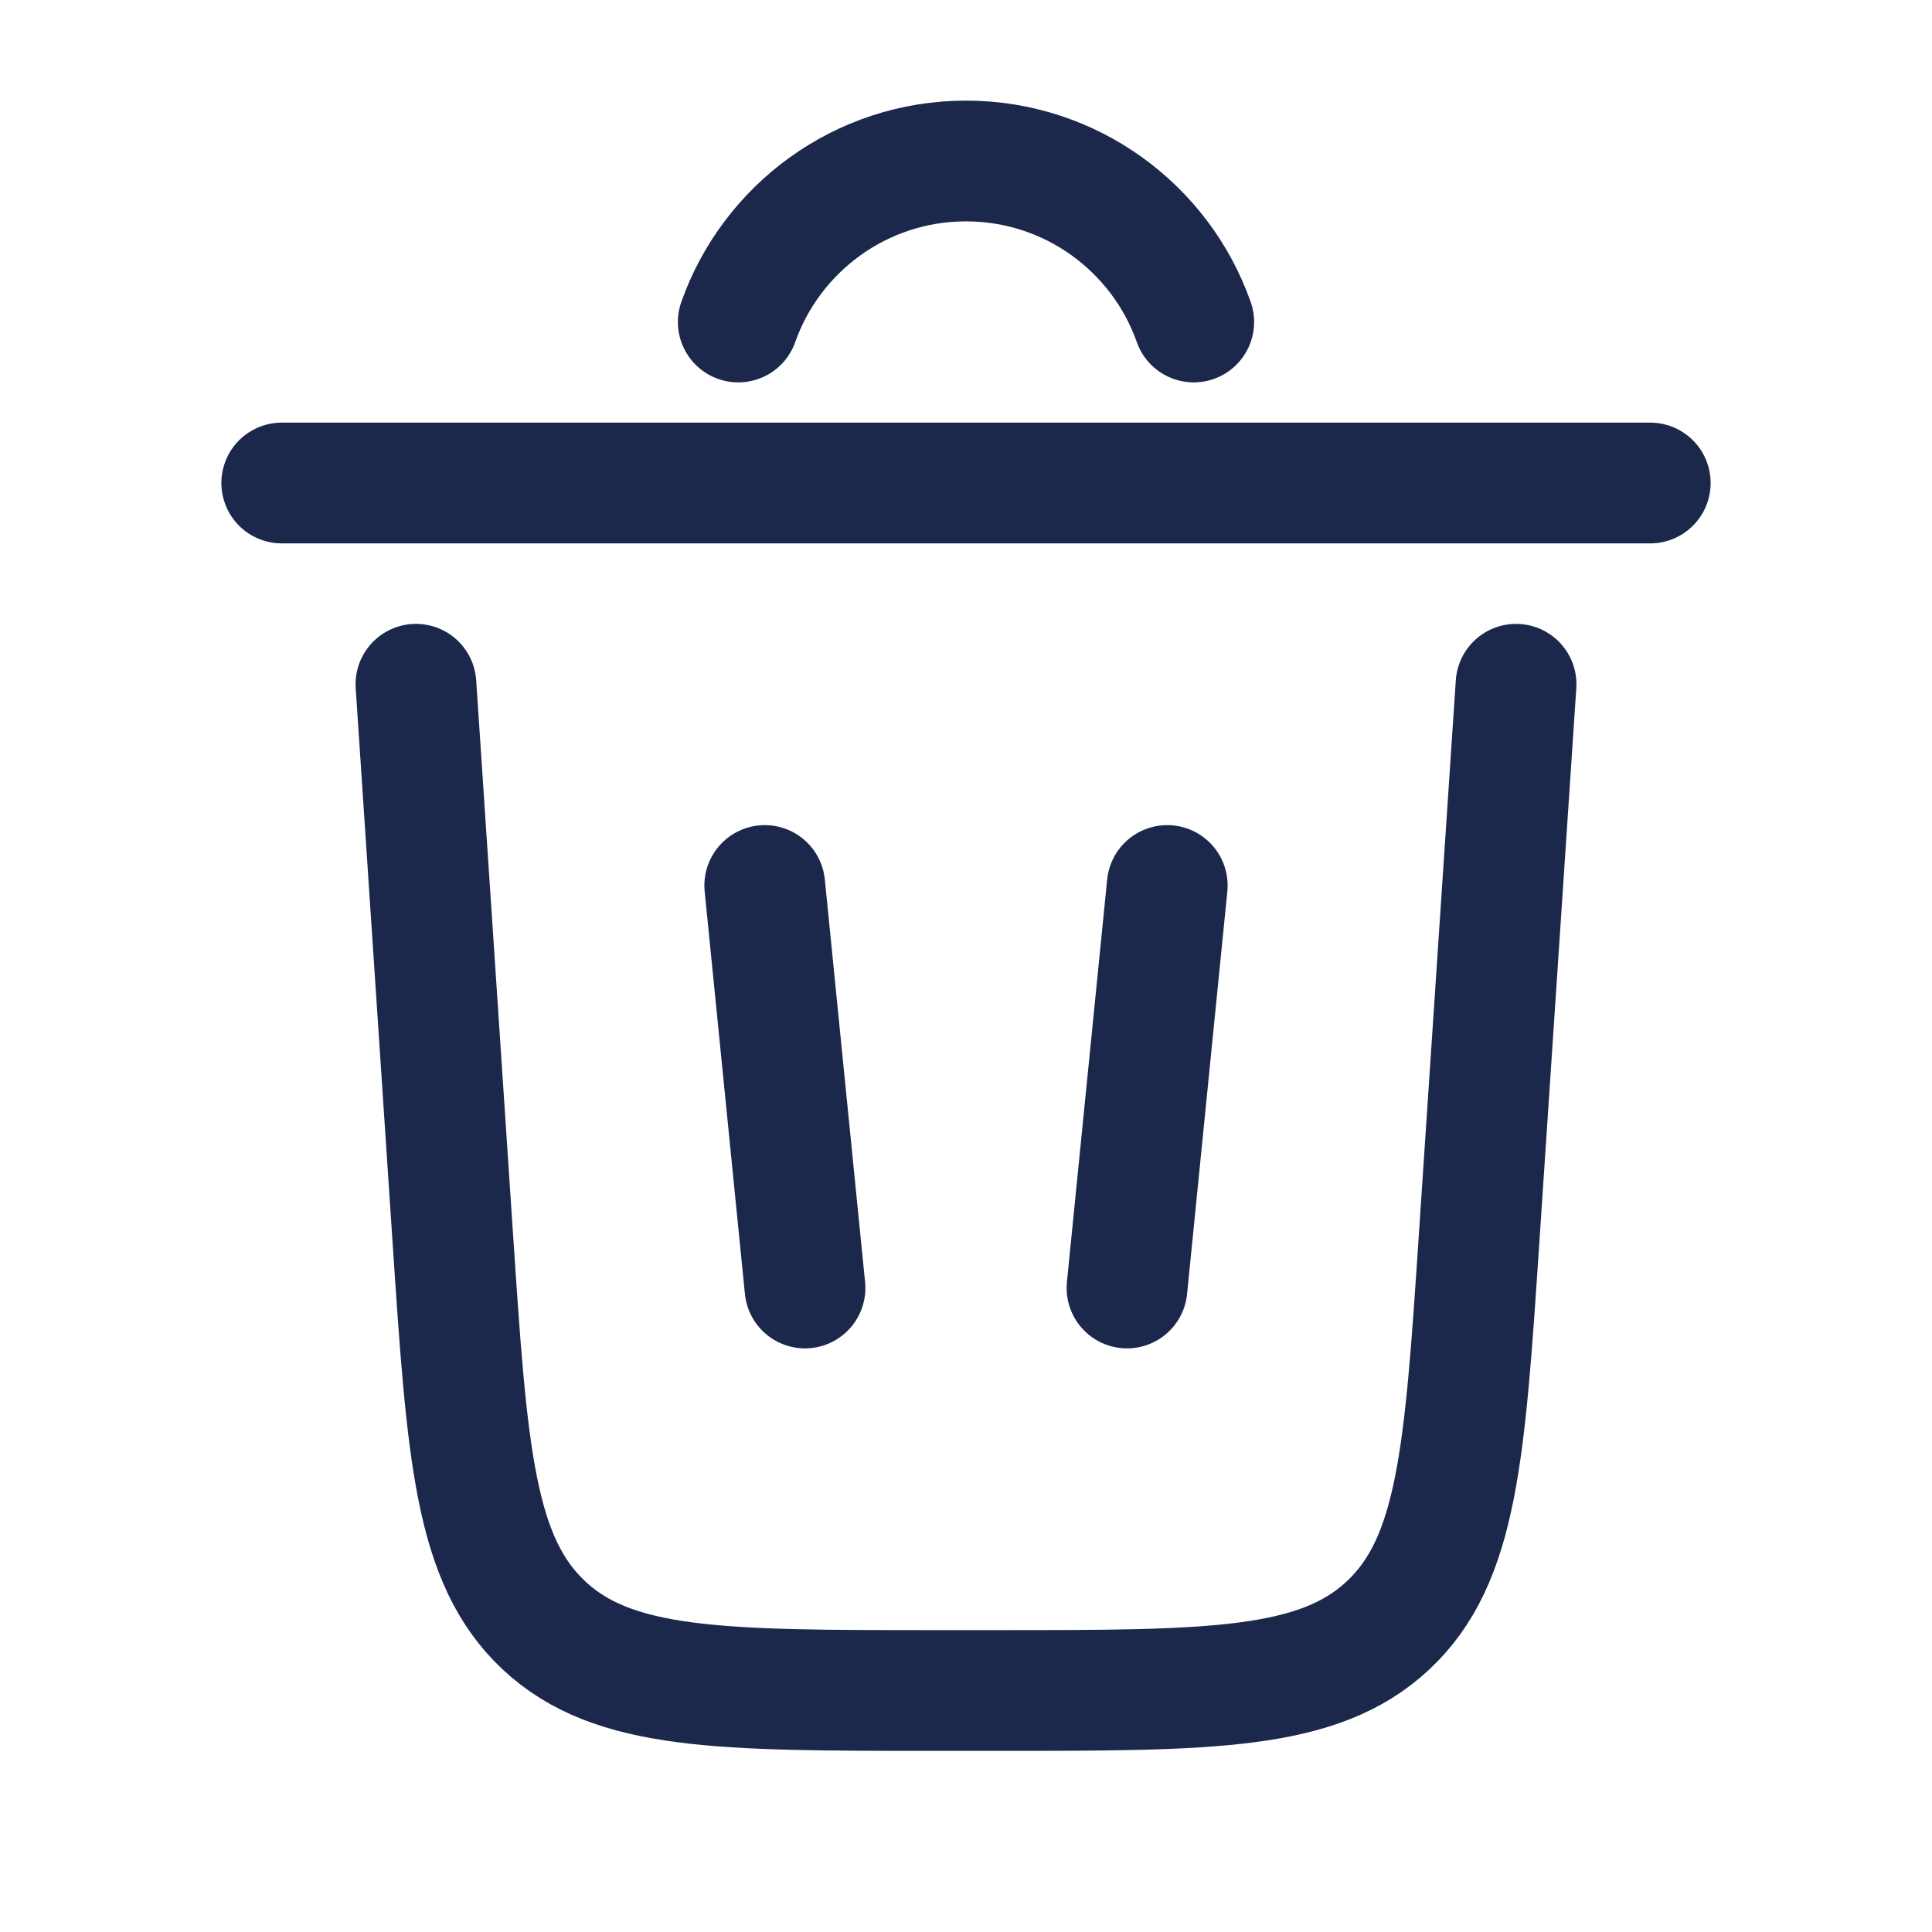
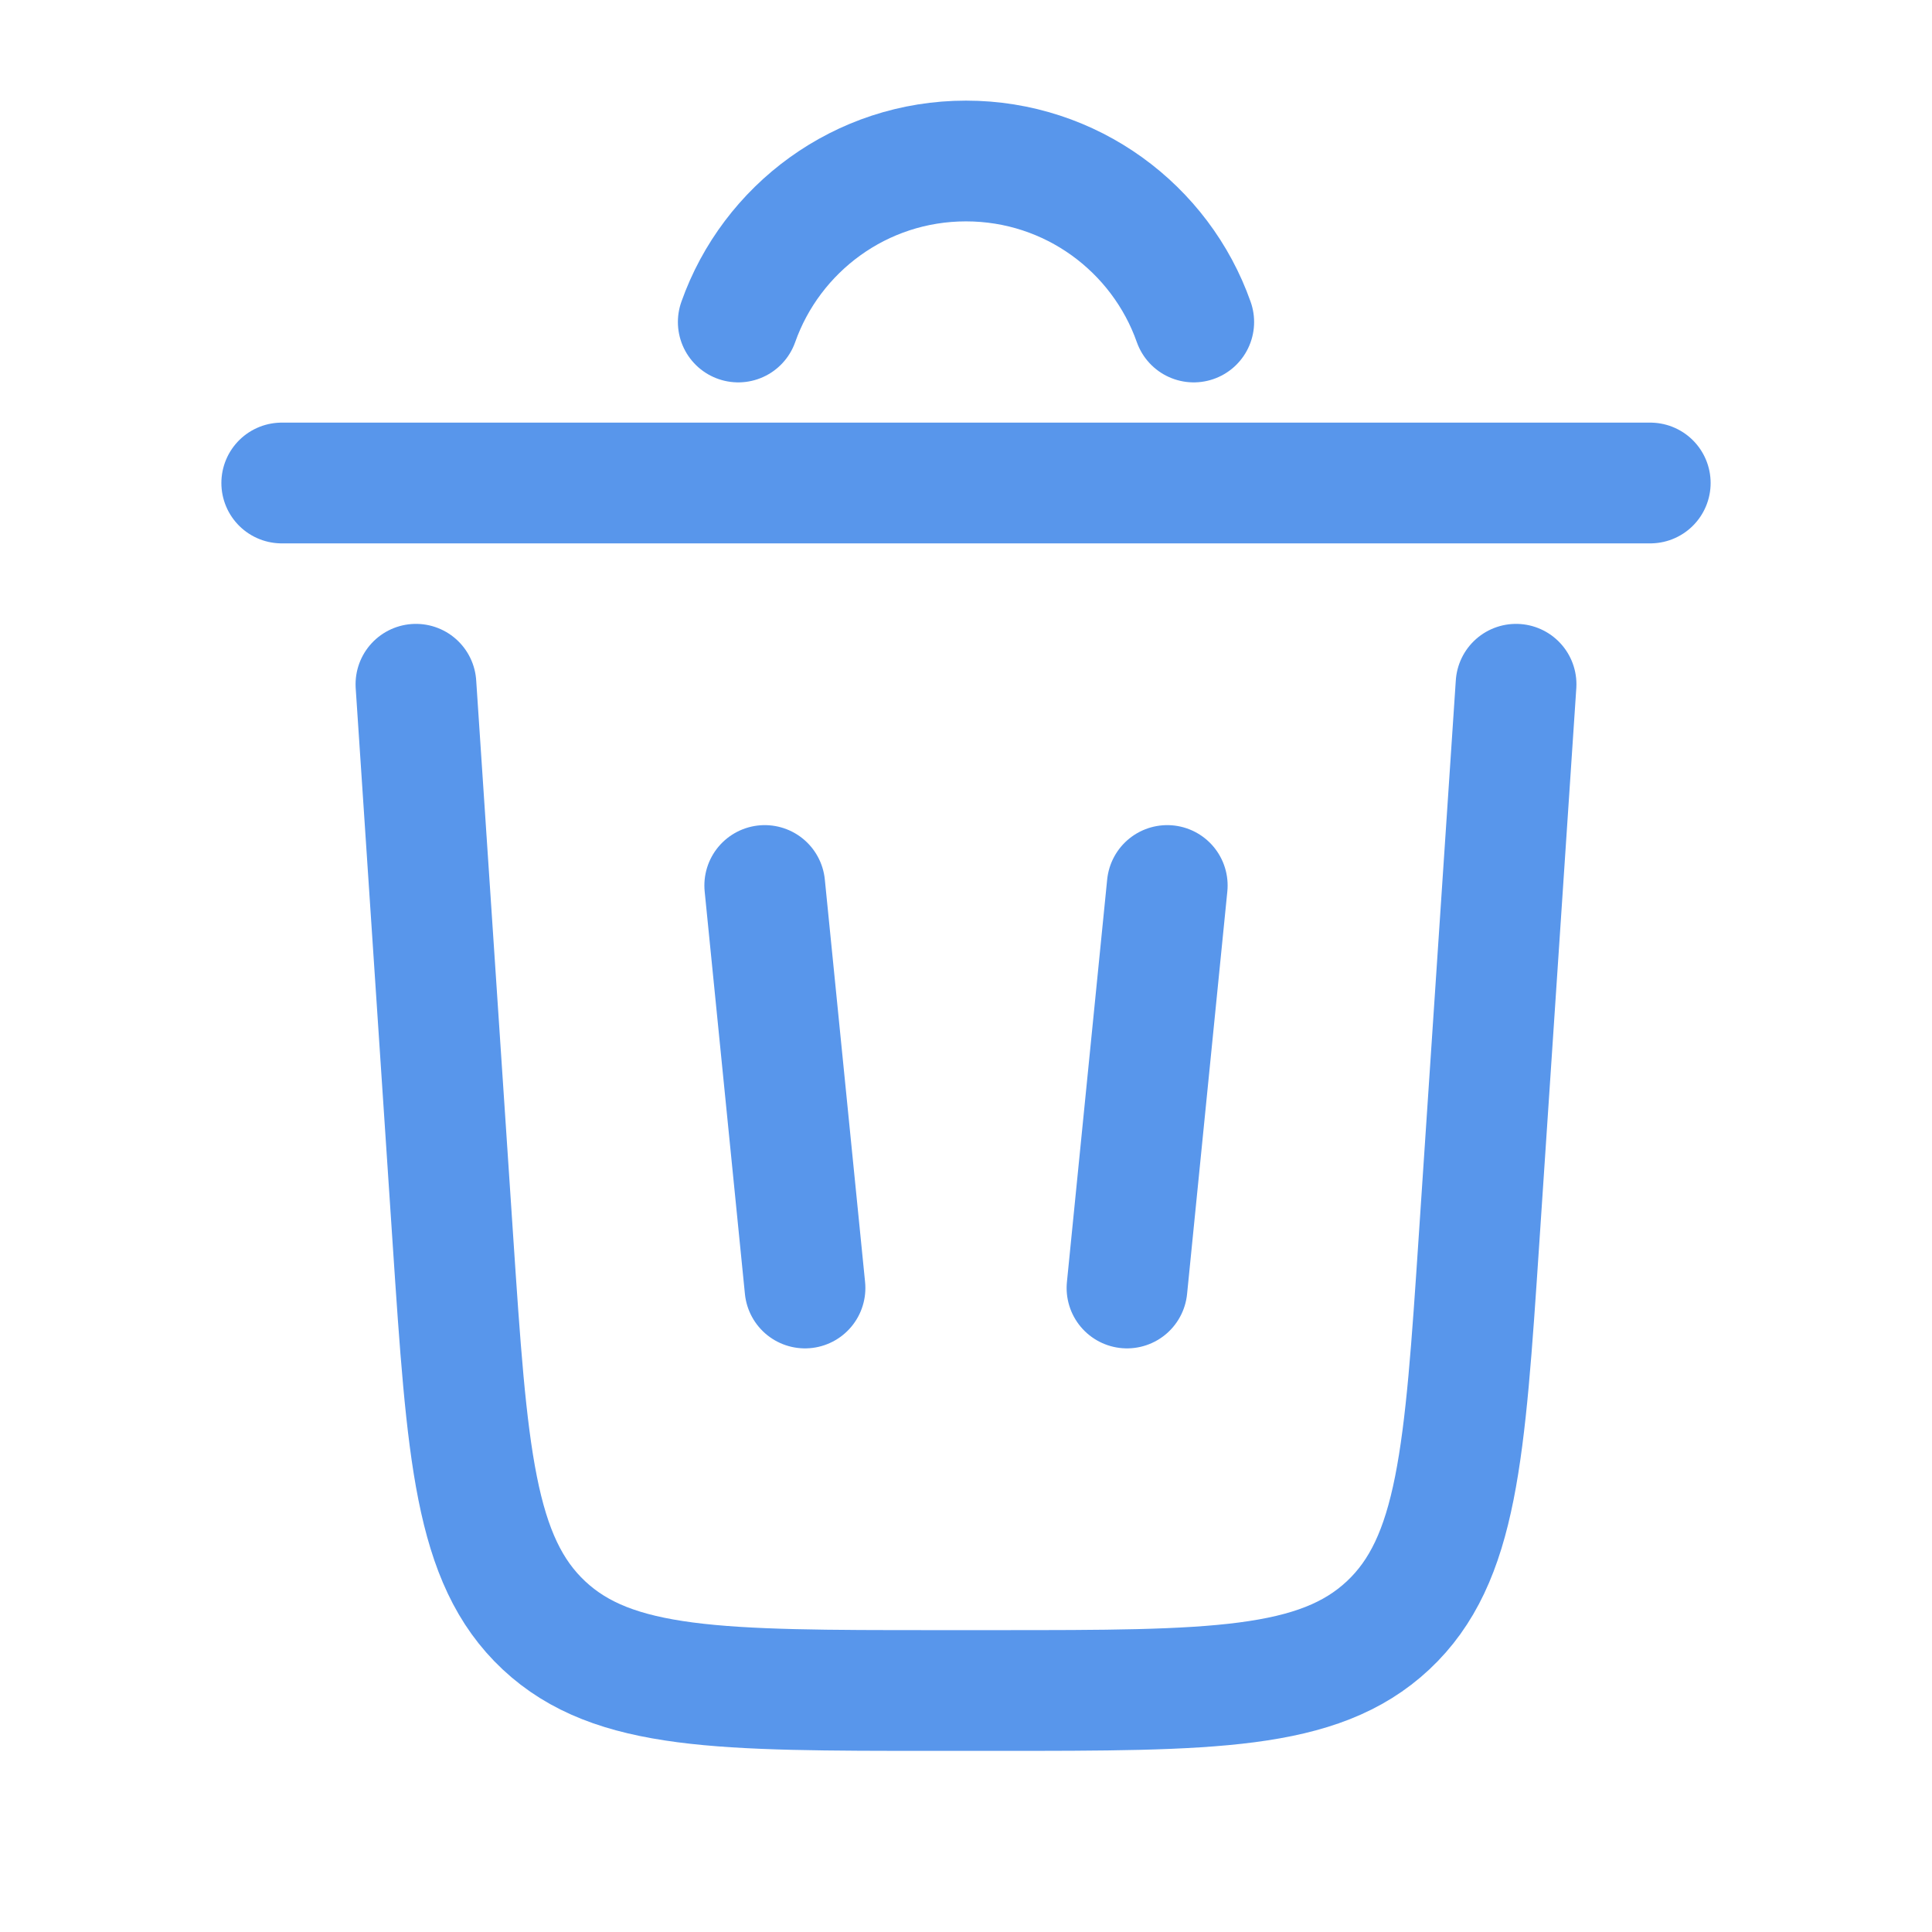
<svg xmlns="http://www.w3.org/2000/svg" width="800px" height="800px" viewBox="0 0 24 24" fill="none">
-   <path d="M9.171 4C9.583 2.835 10.694 2 12 2C13.306 2 14.418 2.835 14.829 4" stroke="#1C274C" stroke-width="1.5" stroke-linecap="round" />
-   <path d="M20.5 6H3.5" stroke="#1C274C" stroke-width="1.5" stroke-linecap="round" />
-   <path d="M18.833 8.5L18.373 15.399C18.196 18.054 18.108 19.381 17.243 20.191C16.378 21 15.047 21 12.386 21H11.613C8.952 21 7.622 21 6.757 20.191C5.892 19.381 5.803 18.054 5.626 15.399L5.167 8.5" stroke="#1C274C" stroke-width="1.5" stroke-linecap="round" />
-   <path d="M9.5 11L10 16" stroke="#1C274C" stroke-width="1.5" stroke-linecap="round" />
-   <path d="M14.5 11L14 16" stroke="#1C274C" stroke-width="1.5" stroke-linecap="round" />
+   <path d="M9.171 4C9.583 2.835 10.694 2 12 2C13.306 2 14.418 2.835 14.829 4" stroke="#5896EB" stroke-width="1.5" stroke-linecap="round" />
+   <path d="M20.5 6H3.5" stroke="#5896EB" stroke-width="1.5" stroke-linecap="round" />
+   <path d="M18.833 8.5L18.373 15.399C18.196 18.054 18.108 19.381 17.243 20.191C16.378 21 15.047 21 12.386 21H11.613C8.952 21 7.622 21 6.757 20.191C5.892 19.381 5.803 18.054 5.626 15.399L5.167 8.5" stroke="#5896EB" stroke-width="1.5" stroke-linecap="round" />
+   <path d="M9.5 11L10 16" stroke="#5896EB" stroke-width="1.5" stroke-linecap="round" />
+   <path d="M14.5 11L14 16" stroke="#5896EB" stroke-width="1.5" stroke-linecap="round" />
</svg>
